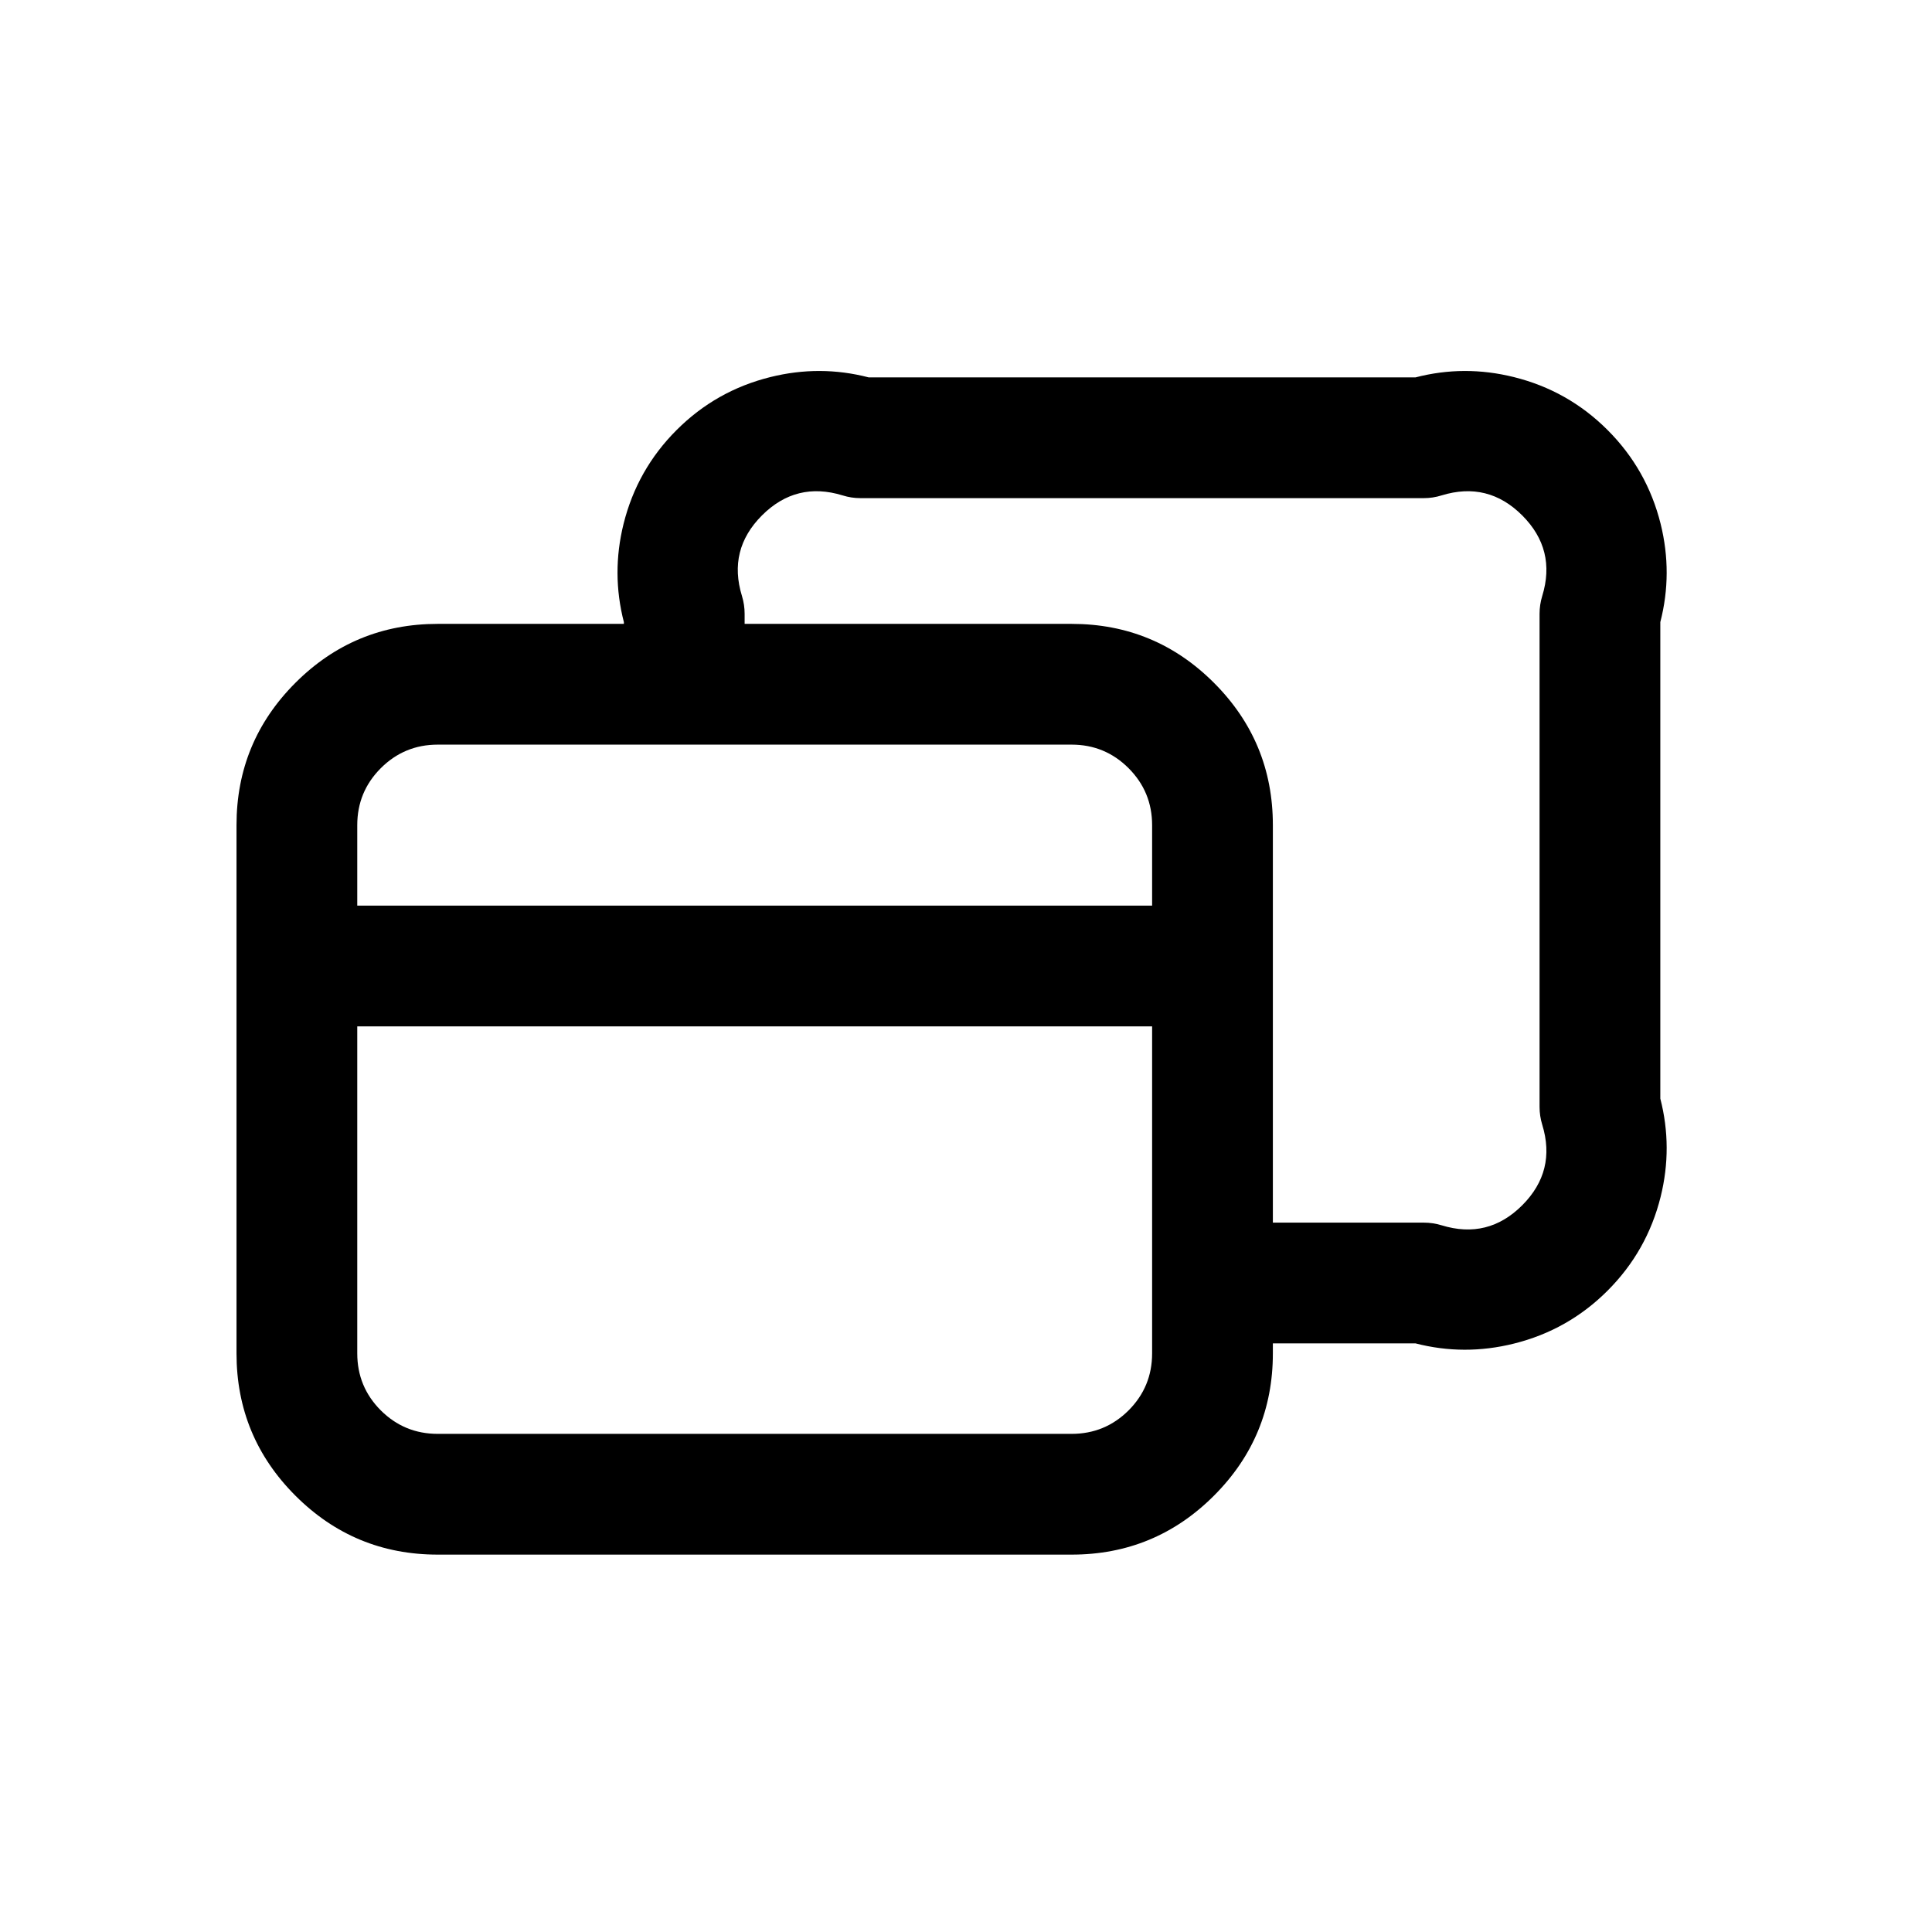
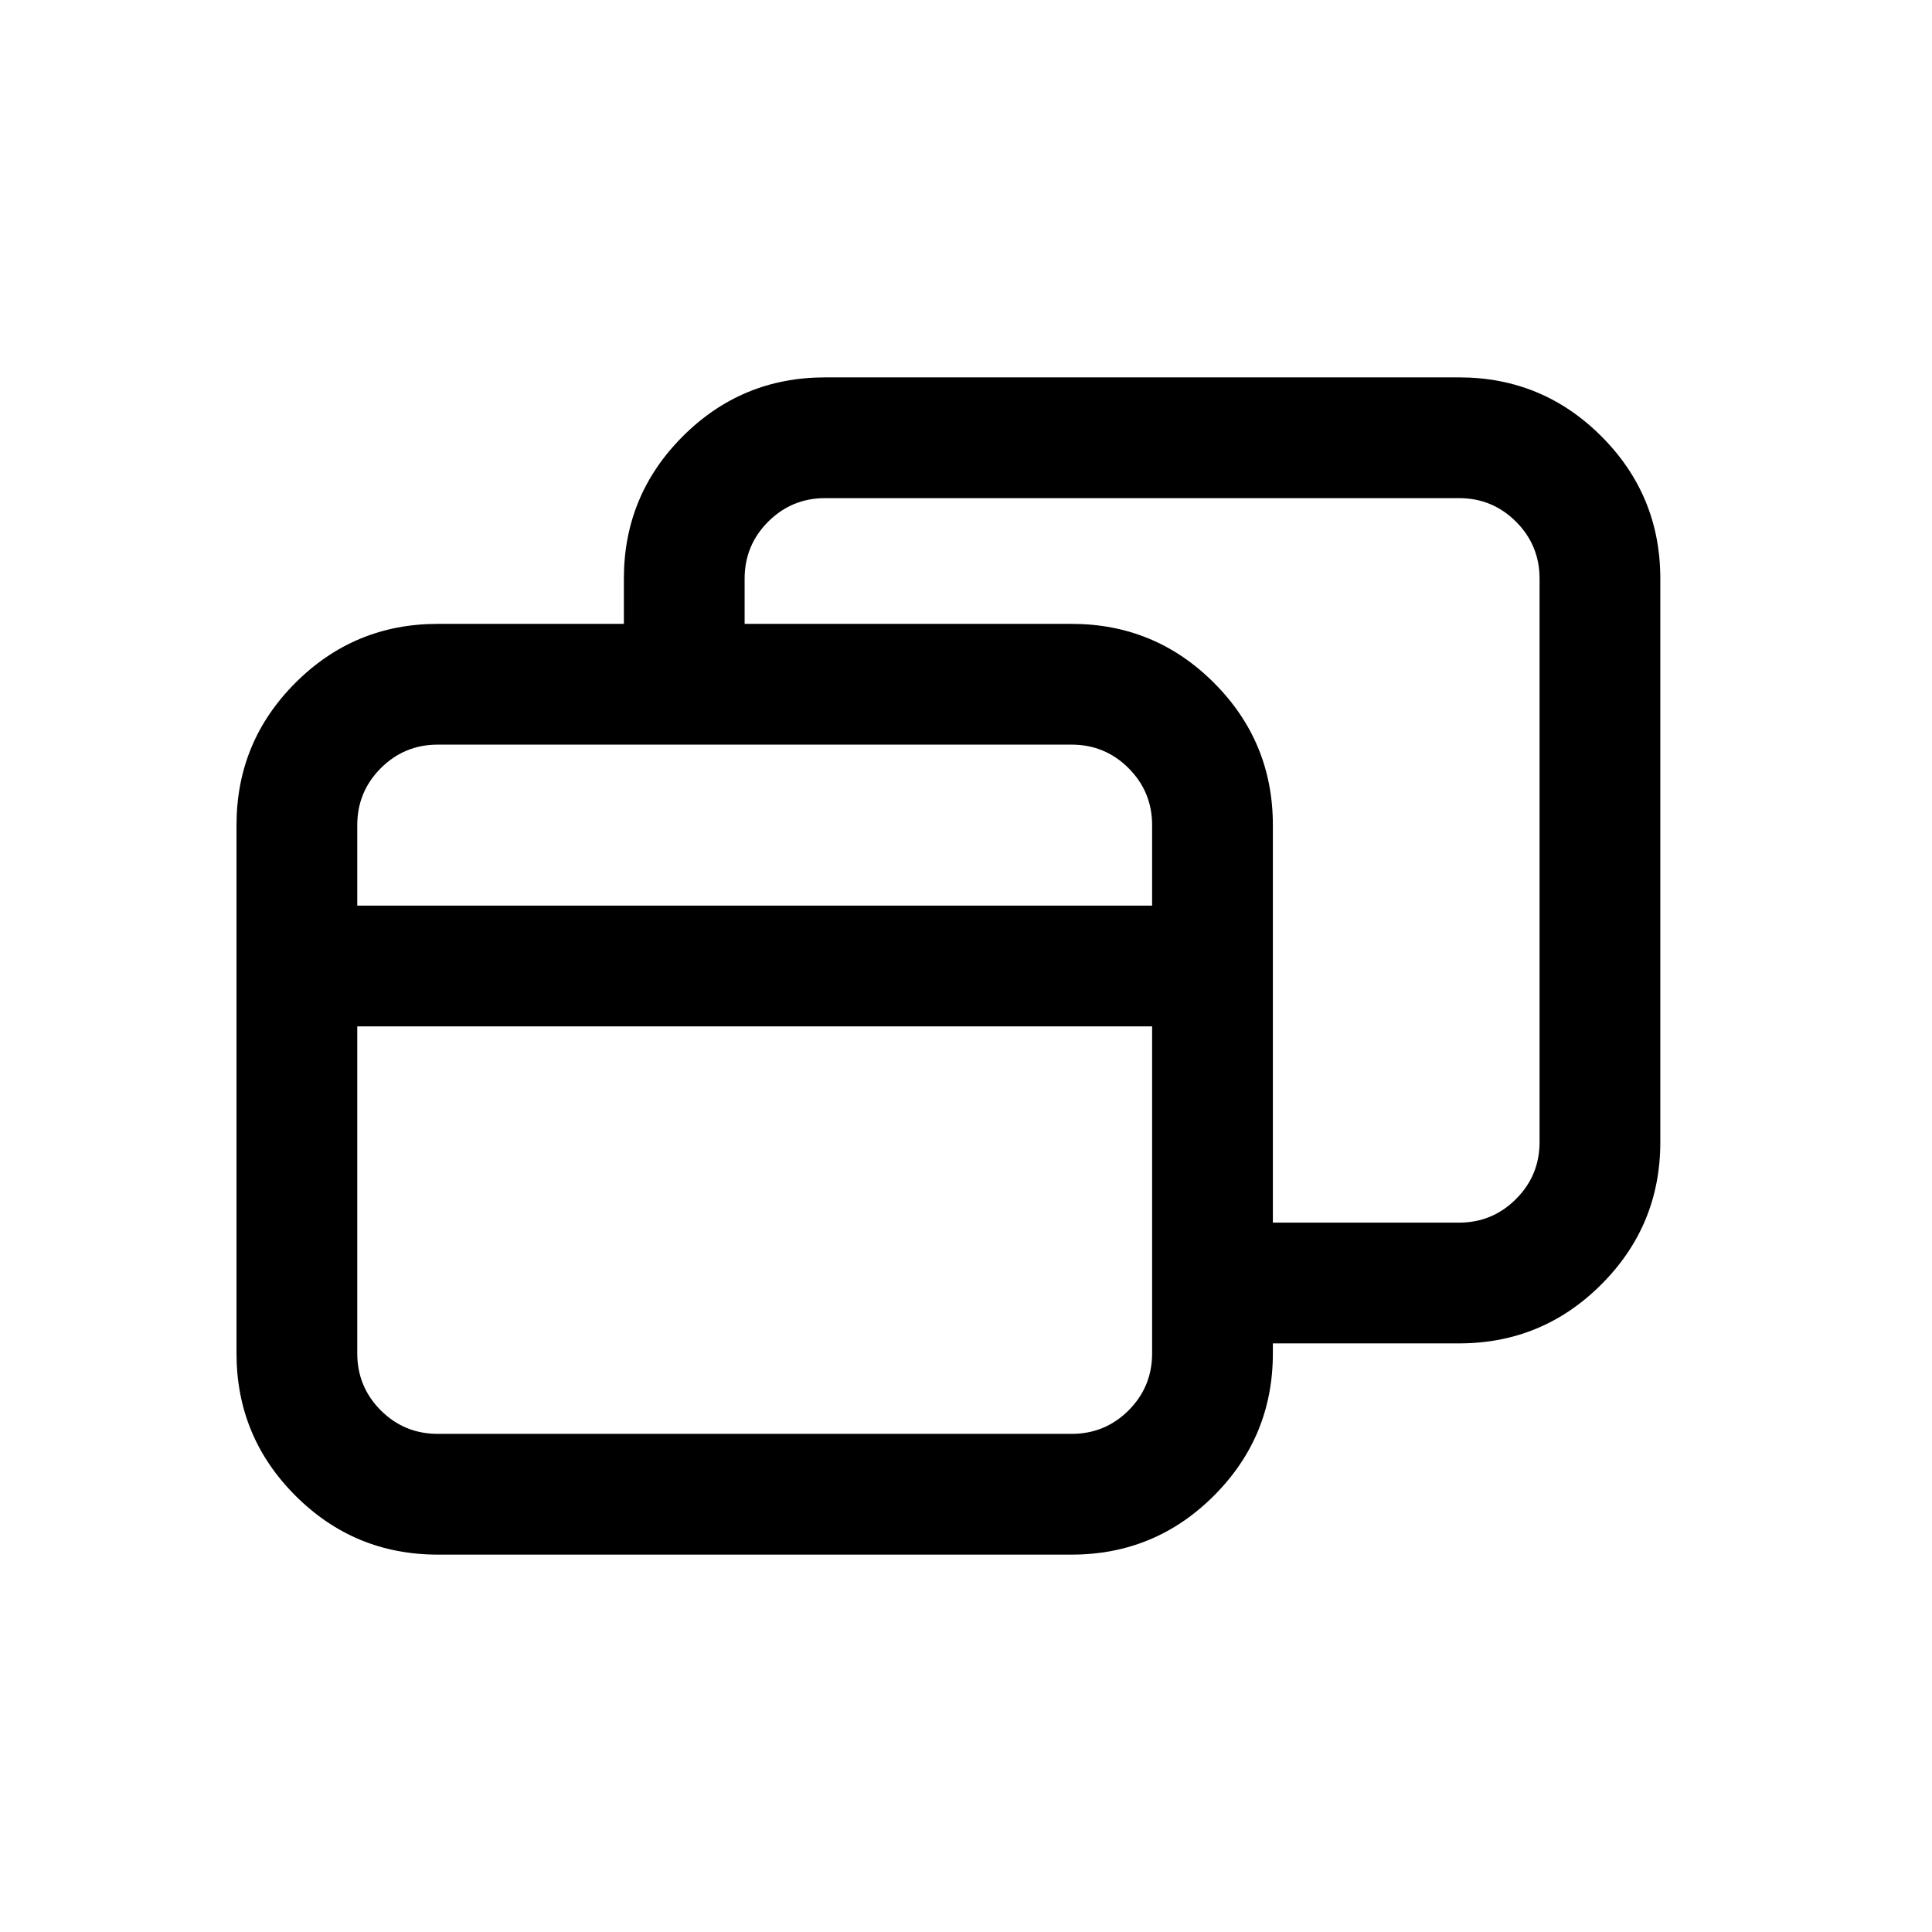
<svg xmlns="http://www.w3.org/2000/svg" viewBox="0 0 24 24" width="24" height="24" aria-hidden="true" focusable="false">
-   <path fill="currentColor" d="M7.75 7.728Q7.594 7.122 7.746 6.508Q7.914 5.833 8.405 5.342Q8.896 4.851 9.57 4.684Q10.185 4.531 10.791 4.688H17.584Q18.19 4.531 18.805 4.684Q19.479 4.851 19.97 5.342Q20.461 5.833 20.629 6.508Q20.781 7.122 20.625 7.728V13.647Q20.781 14.253 20.629 14.867Q20.461 15.542 19.97 16.033Q19.479 16.524 18.805 16.691Q18.19 16.844 17.584 16.688H15.812V16.812Q15.812 17.848 15.08 18.58Q14.348 19.312 13.312 19.312H5.438Q4.402 19.312 3.67 18.58Q2.938 17.848 2.938 16.812V10.25Q2.938 9.214 3.67 8.482Q4.402 7.75 5.438 7.75H7.75ZM14.312 15.939V12.75H4.438V16.812Q4.438 17.227 4.73 17.52Q5.023 17.812 5.438 17.812H13.312Q13.727 17.812 14.02 17.52Q14.312 17.227 14.312 16.812V15.939ZM13.312 7.75Q14.348 7.75 15.08 8.482Q15.812 9.214 15.812 10.25V15.188H17.688Q17.8 15.188 17.908 15.221Q18.484 15.398 18.91 14.972Q19.335 14.546 19.158 13.971Q19.125 13.863 19.125 13.75V7.625Q19.125 7.512 19.158 7.404Q19.335 6.829 18.91 6.403Q18.484 5.977 17.908 6.154Q17.8 6.188 17.688 6.188H10.688Q10.575 6.188 10.467 6.154Q9.891 5.977 9.465 6.403Q9.04 6.829 9.217 7.404Q9.25 7.512 9.25 7.625V7.75ZM4.73 9.543Q4.438 9.836 4.438 10.25V11.25H14.312V10.25Q14.312 9.836 14.02 9.543Q13.727 9.25 13.312 9.25H5.438Q5.023 9.25 4.73 9.543Z" />
+   <path fill="currentColor" d="M7.75 7.188Q7.75 6.152 8.482 5.42Q9.214 4.688 10.25 4.688H18.125Q19.161 4.688 19.893 5.42Q20.625 6.152 20.625 7.188V14.188Q20.625 15.223 19.893 15.955Q19.161 16.688 18.125 16.688H15.812V16.812Q15.812 17.848 15.08 18.58Q14.348 19.312 13.312 19.312H5.438Q4.402 19.312 3.67 18.58Q2.938 17.848 2.938 16.812V10.25Q2.938 9.214 3.67 8.482Q4.402 7.75 5.438 7.75H7.75ZM14.312 15.939V12.75H4.438V16.812Q4.438 17.227 4.73 17.52Q5.023 17.812 5.438 17.812H13.312Q13.727 17.812 14.02 17.52Q14.312 17.227 14.312 16.812V15.939ZM13.312 7.75Q14.348 7.75 15.08 8.482Q15.812 9.214 15.812 10.25V15.188H18.125Q18.539 15.188 18.832 14.895Q19.125 14.602 19.125 14.188V7.188Q19.125 6.773 18.832 6.48Q18.539 6.188 18.125 6.188H10.25Q9.836 6.188 9.543 6.48Q9.25 6.773 9.25 7.188V7.75ZM4.73 9.543Q4.438 9.836 4.438 10.25V11.25H14.312V10.25Q14.312 9.836 14.02 9.543Q13.727 9.25 13.312 9.25H5.438Q5.023 9.25 4.73 9.543Z" />
</svg>
